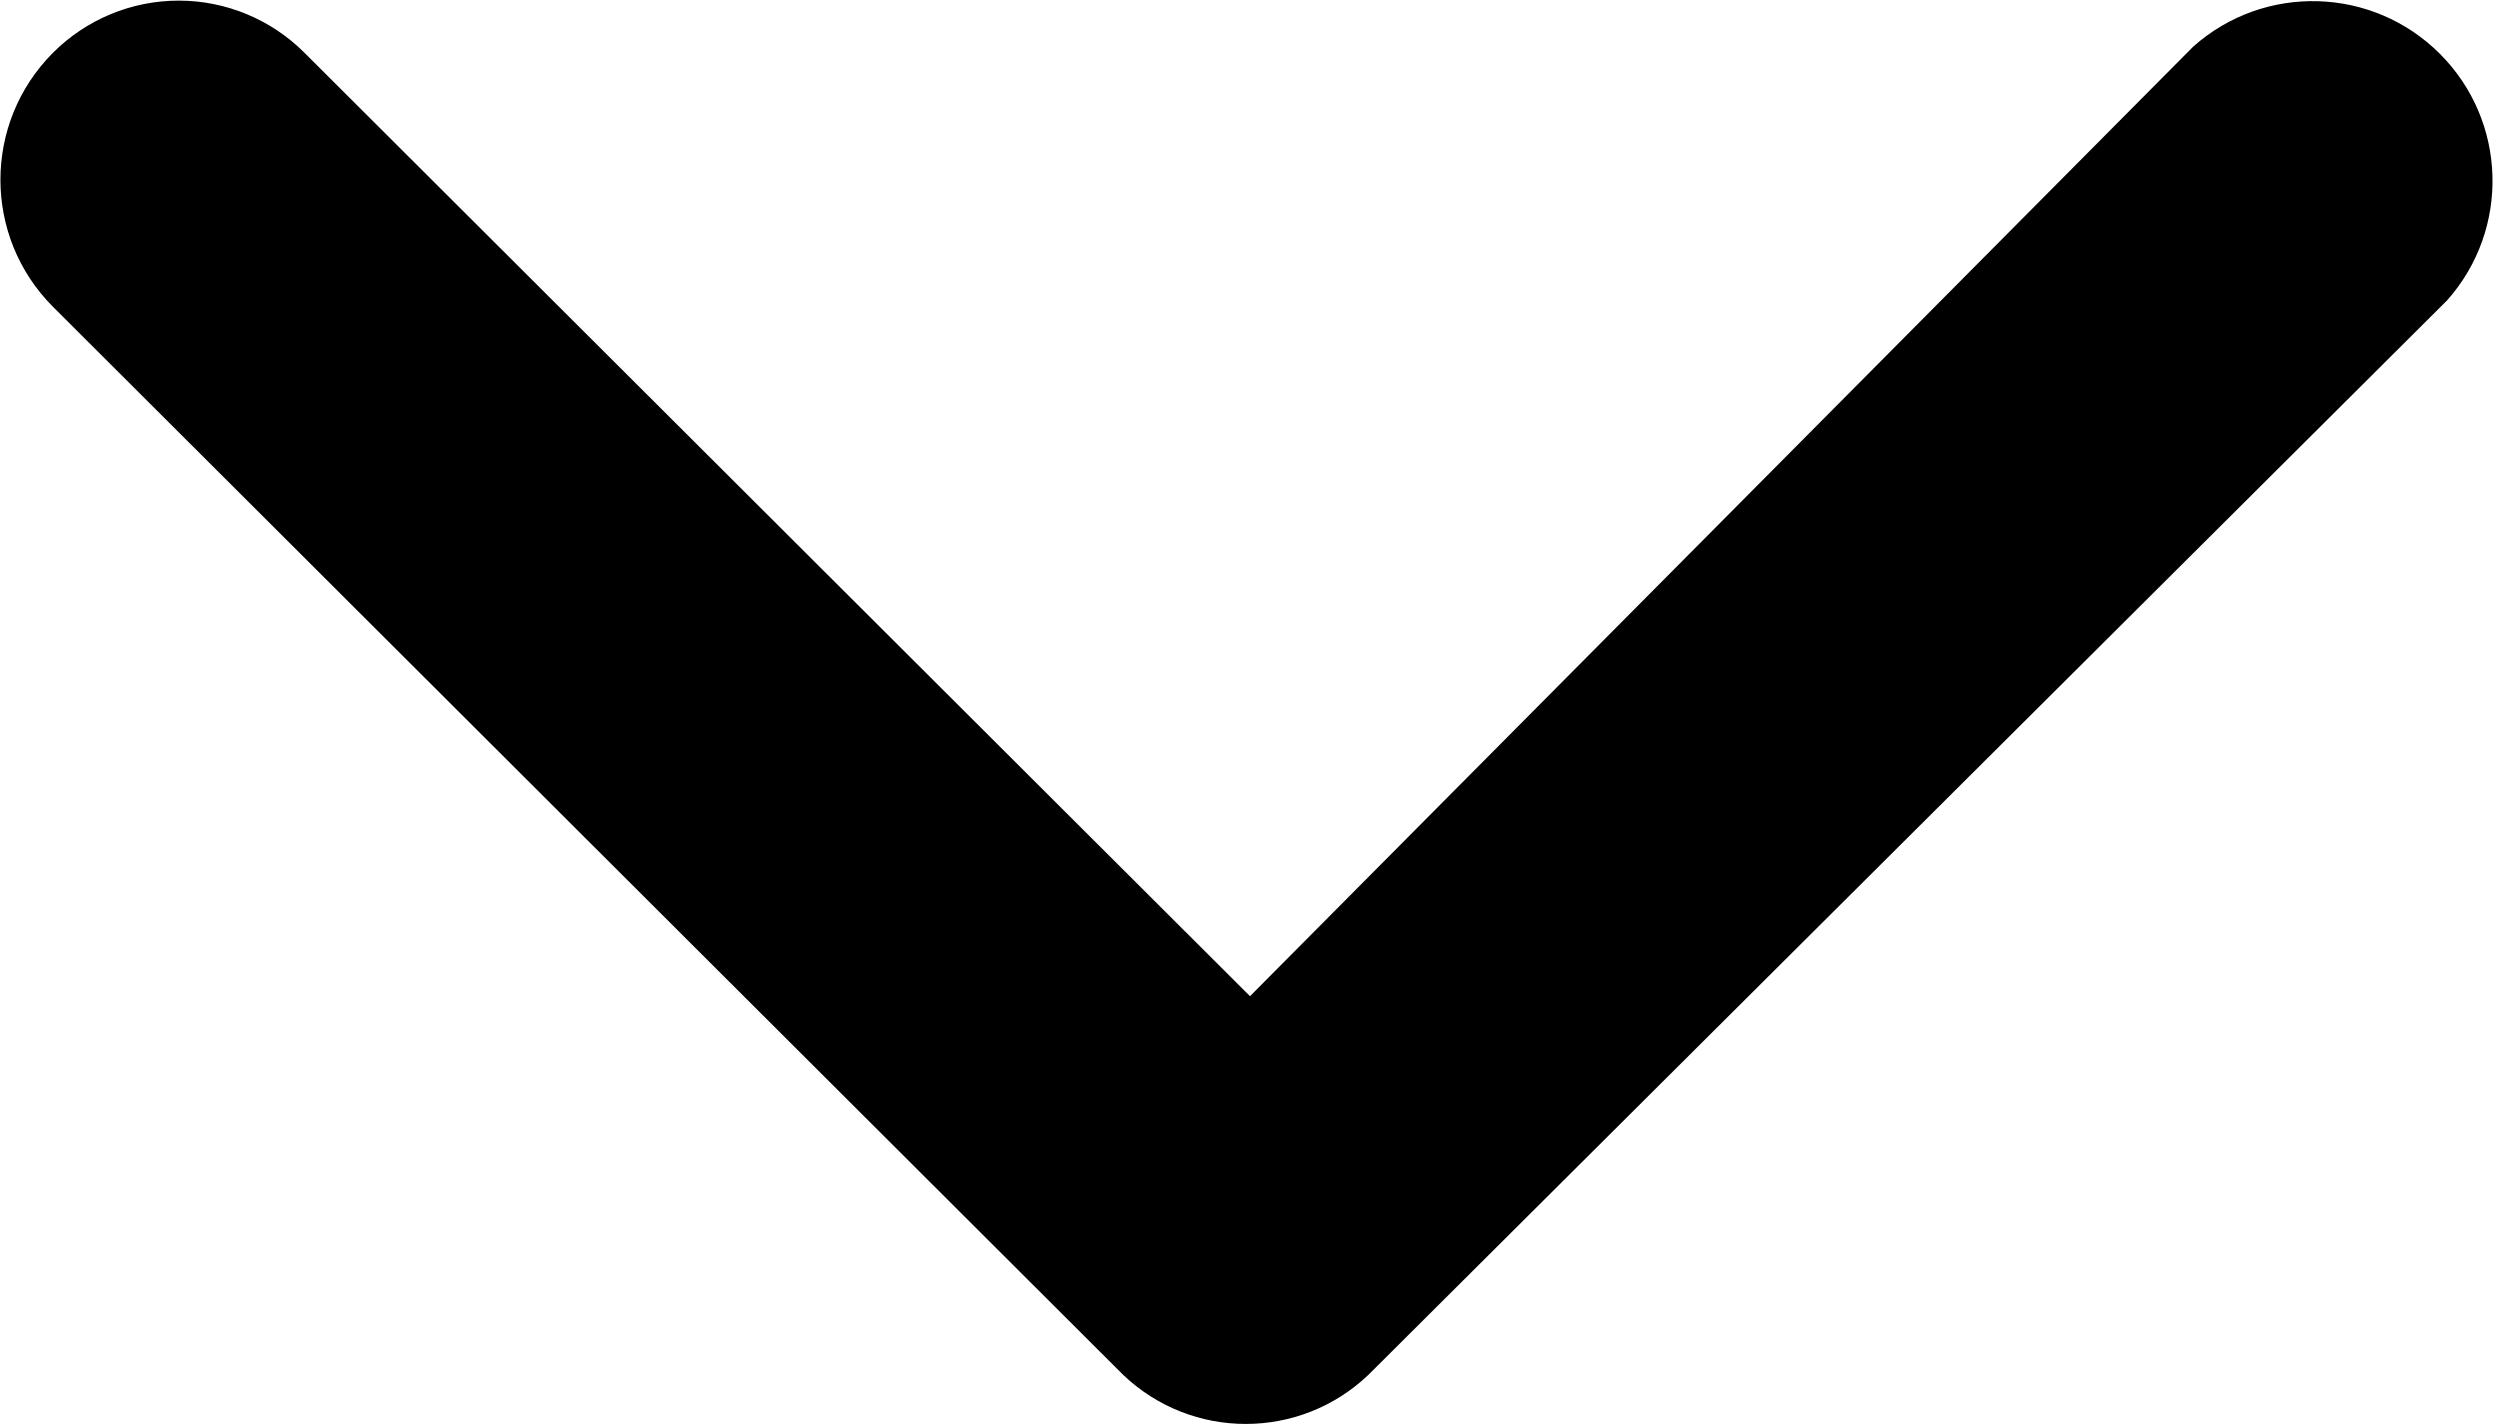
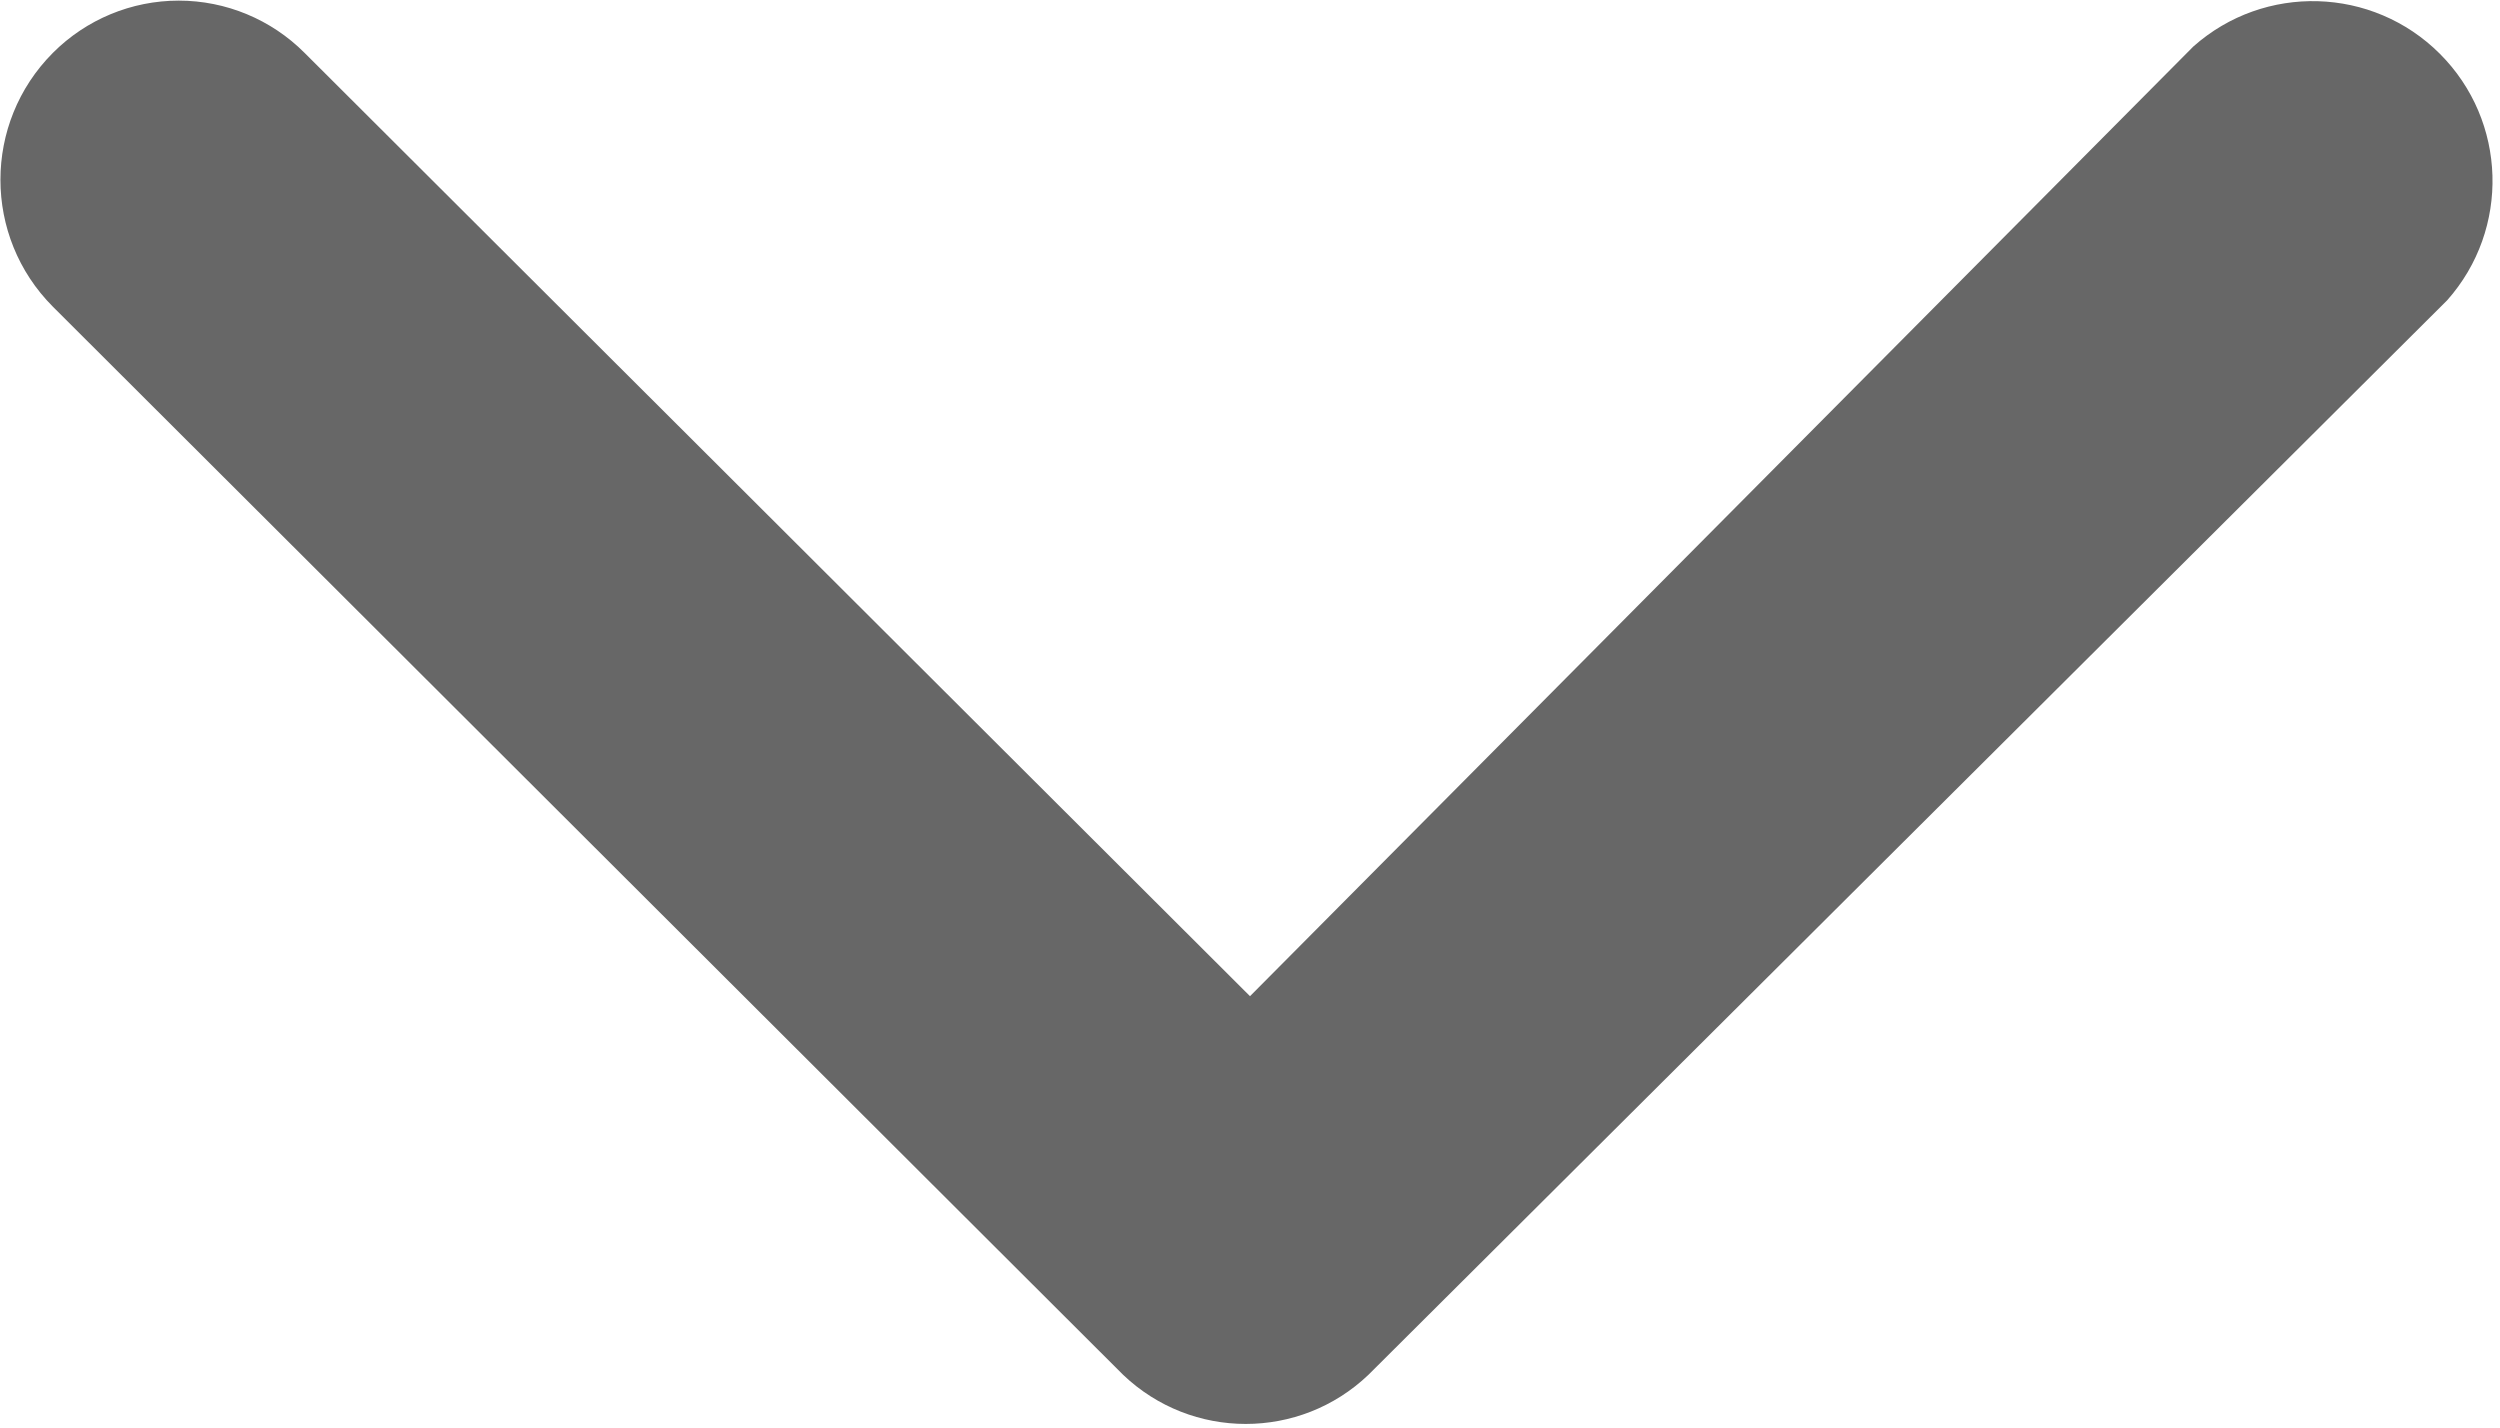
- <svg xmlns="http://www.w3.org/2000/svg" id="Camada_1" data-name="Camada 1" viewBox="0 0 11.82 6.75">
+ <svg xmlns="http://www.w3.org/2000/svg" id="Camada_1" data-name="Camada 1" viewBox="0 0 11.82 6.75" fill="#676767">
  <path id="Icon_ionic-ios-arrow-up" data-name="Icon ionic-ios-arrow-up" class="cls-1" d="M5.91,4.71,1.44.25A.84.84,0,0,0,.25.25a.85.85,0,0,0,0,1.2h0L5.31,6.5a.84.84,0,0,0,1.16,0l5.1-5.08a.85.85,0,0,0-1.2-1.2h0Z" />
</svg>
